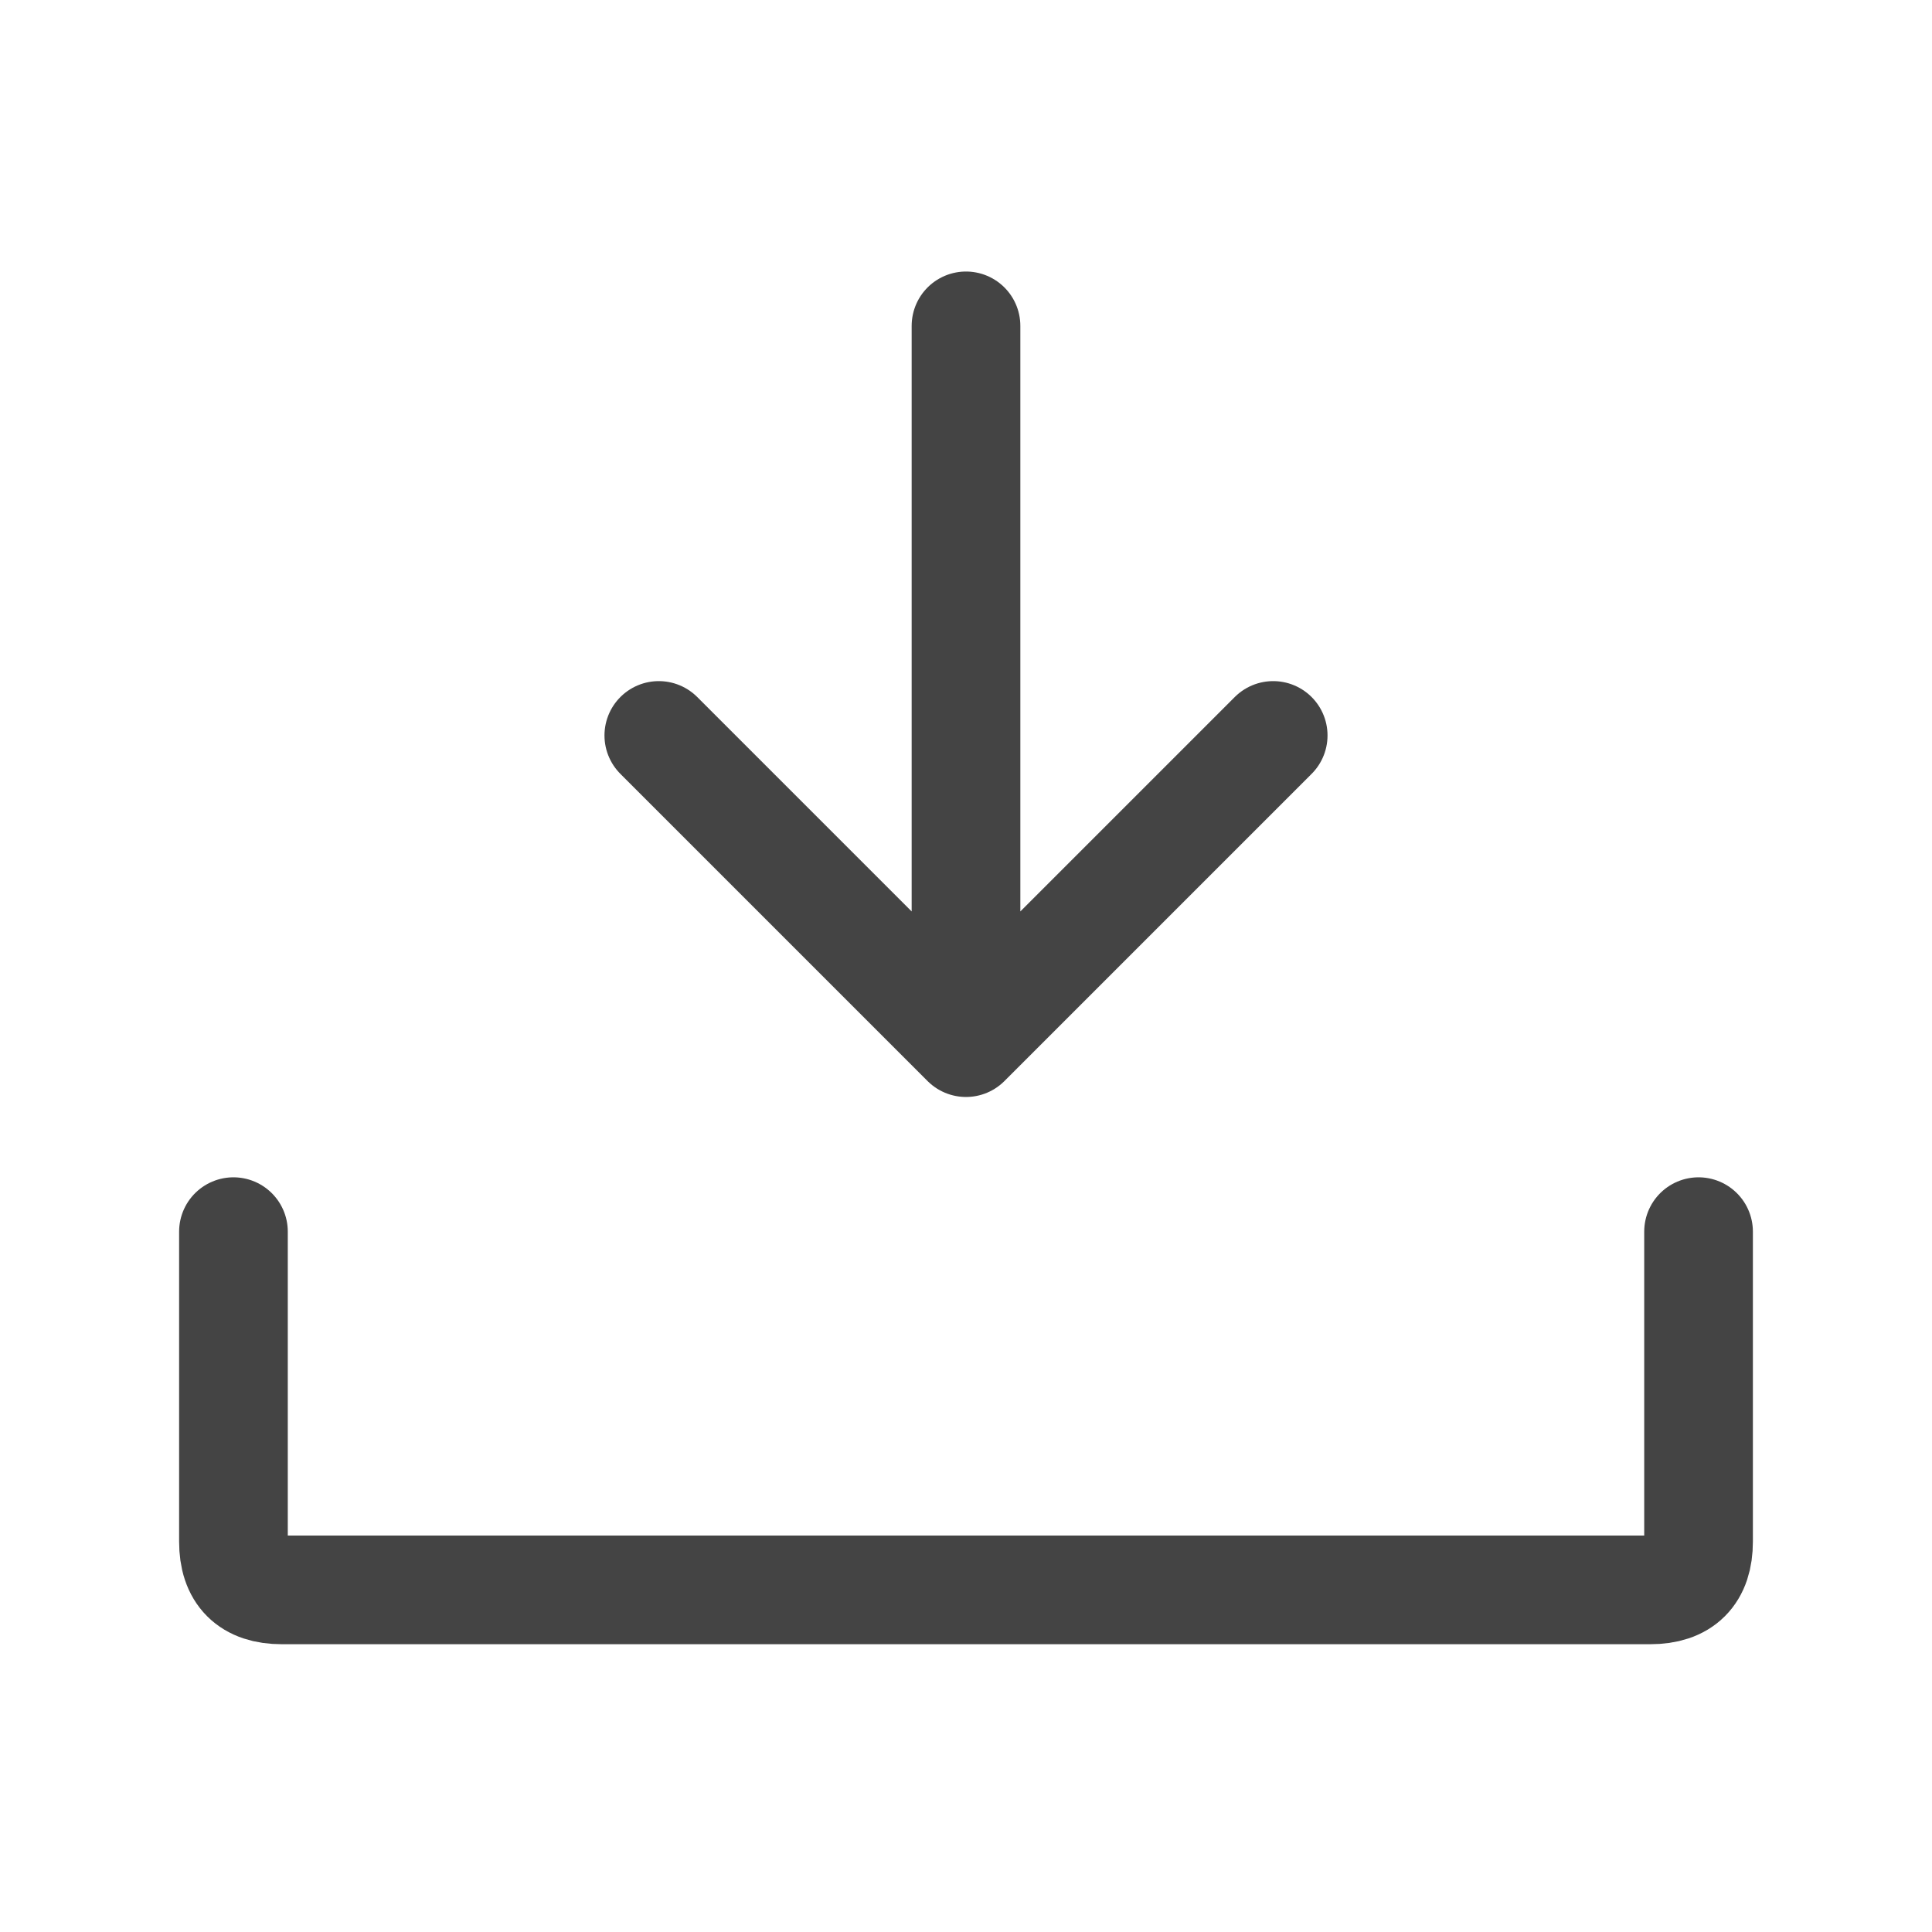
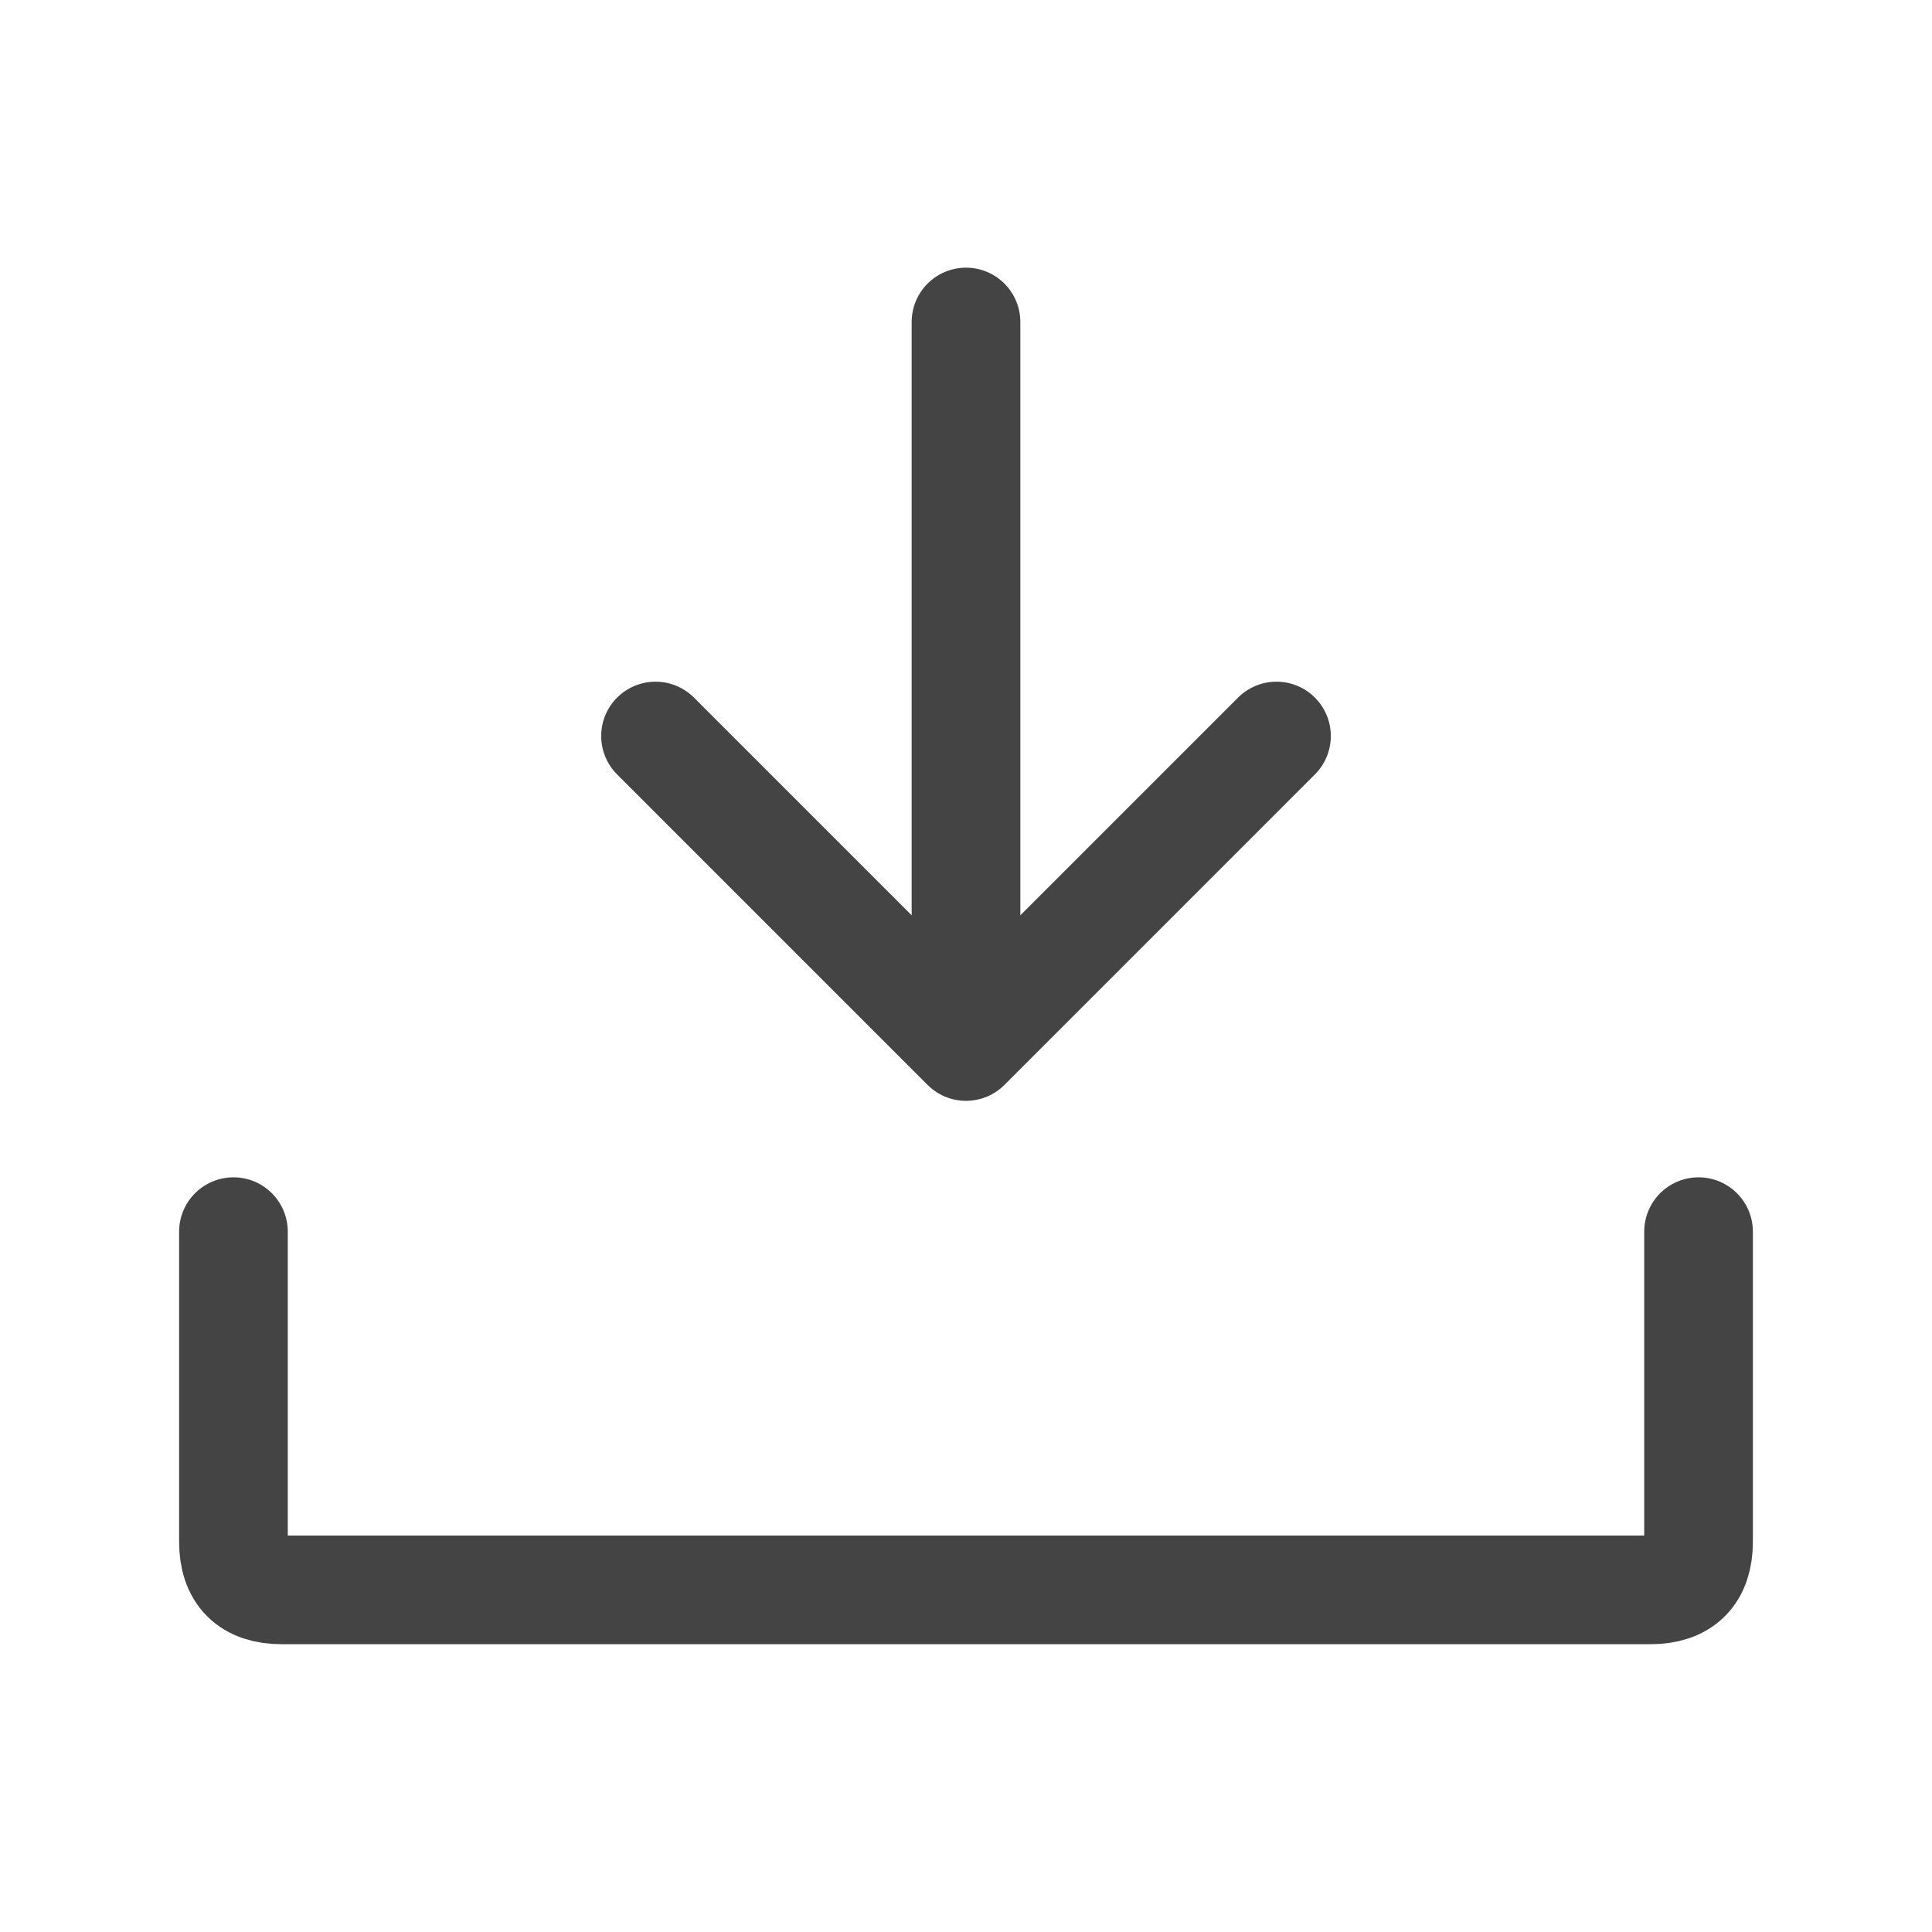
- <svg xmlns="http://www.w3.org/2000/svg" width="384" height="384" viewBox="0 0 24 24" fill="none">
-   <g stroke="#444444" stroke-width="1.35" stroke-linecap="round" stroke-linejoin="round">
-     <path d="M12 4.048v8.904m-3.816-3.816 3.816 3.816 3.816-3.816" />
-     <path d="M2.9 15.3v3.85q0 .6.6.6h17q.6 0 .6-.6V15.3" />
+ <svg xmlns="http://www.w3.org/2000/svg" width="384" height="384" viewBox="0 0 24 24">
+   <g fill="none" stroke="#444444" stroke-width="1.35" stroke-linecap="round" stroke-linejoin="round">
+     <path d="M12 4V13M8.143 9.143L12 13L15.857 9.143" />
+     <path data-role="tray" d="M2.9 15.3v3.85q0 .6.6.6h17q.6 0 .6-.6V15.3" />
  </g>
</svg>
